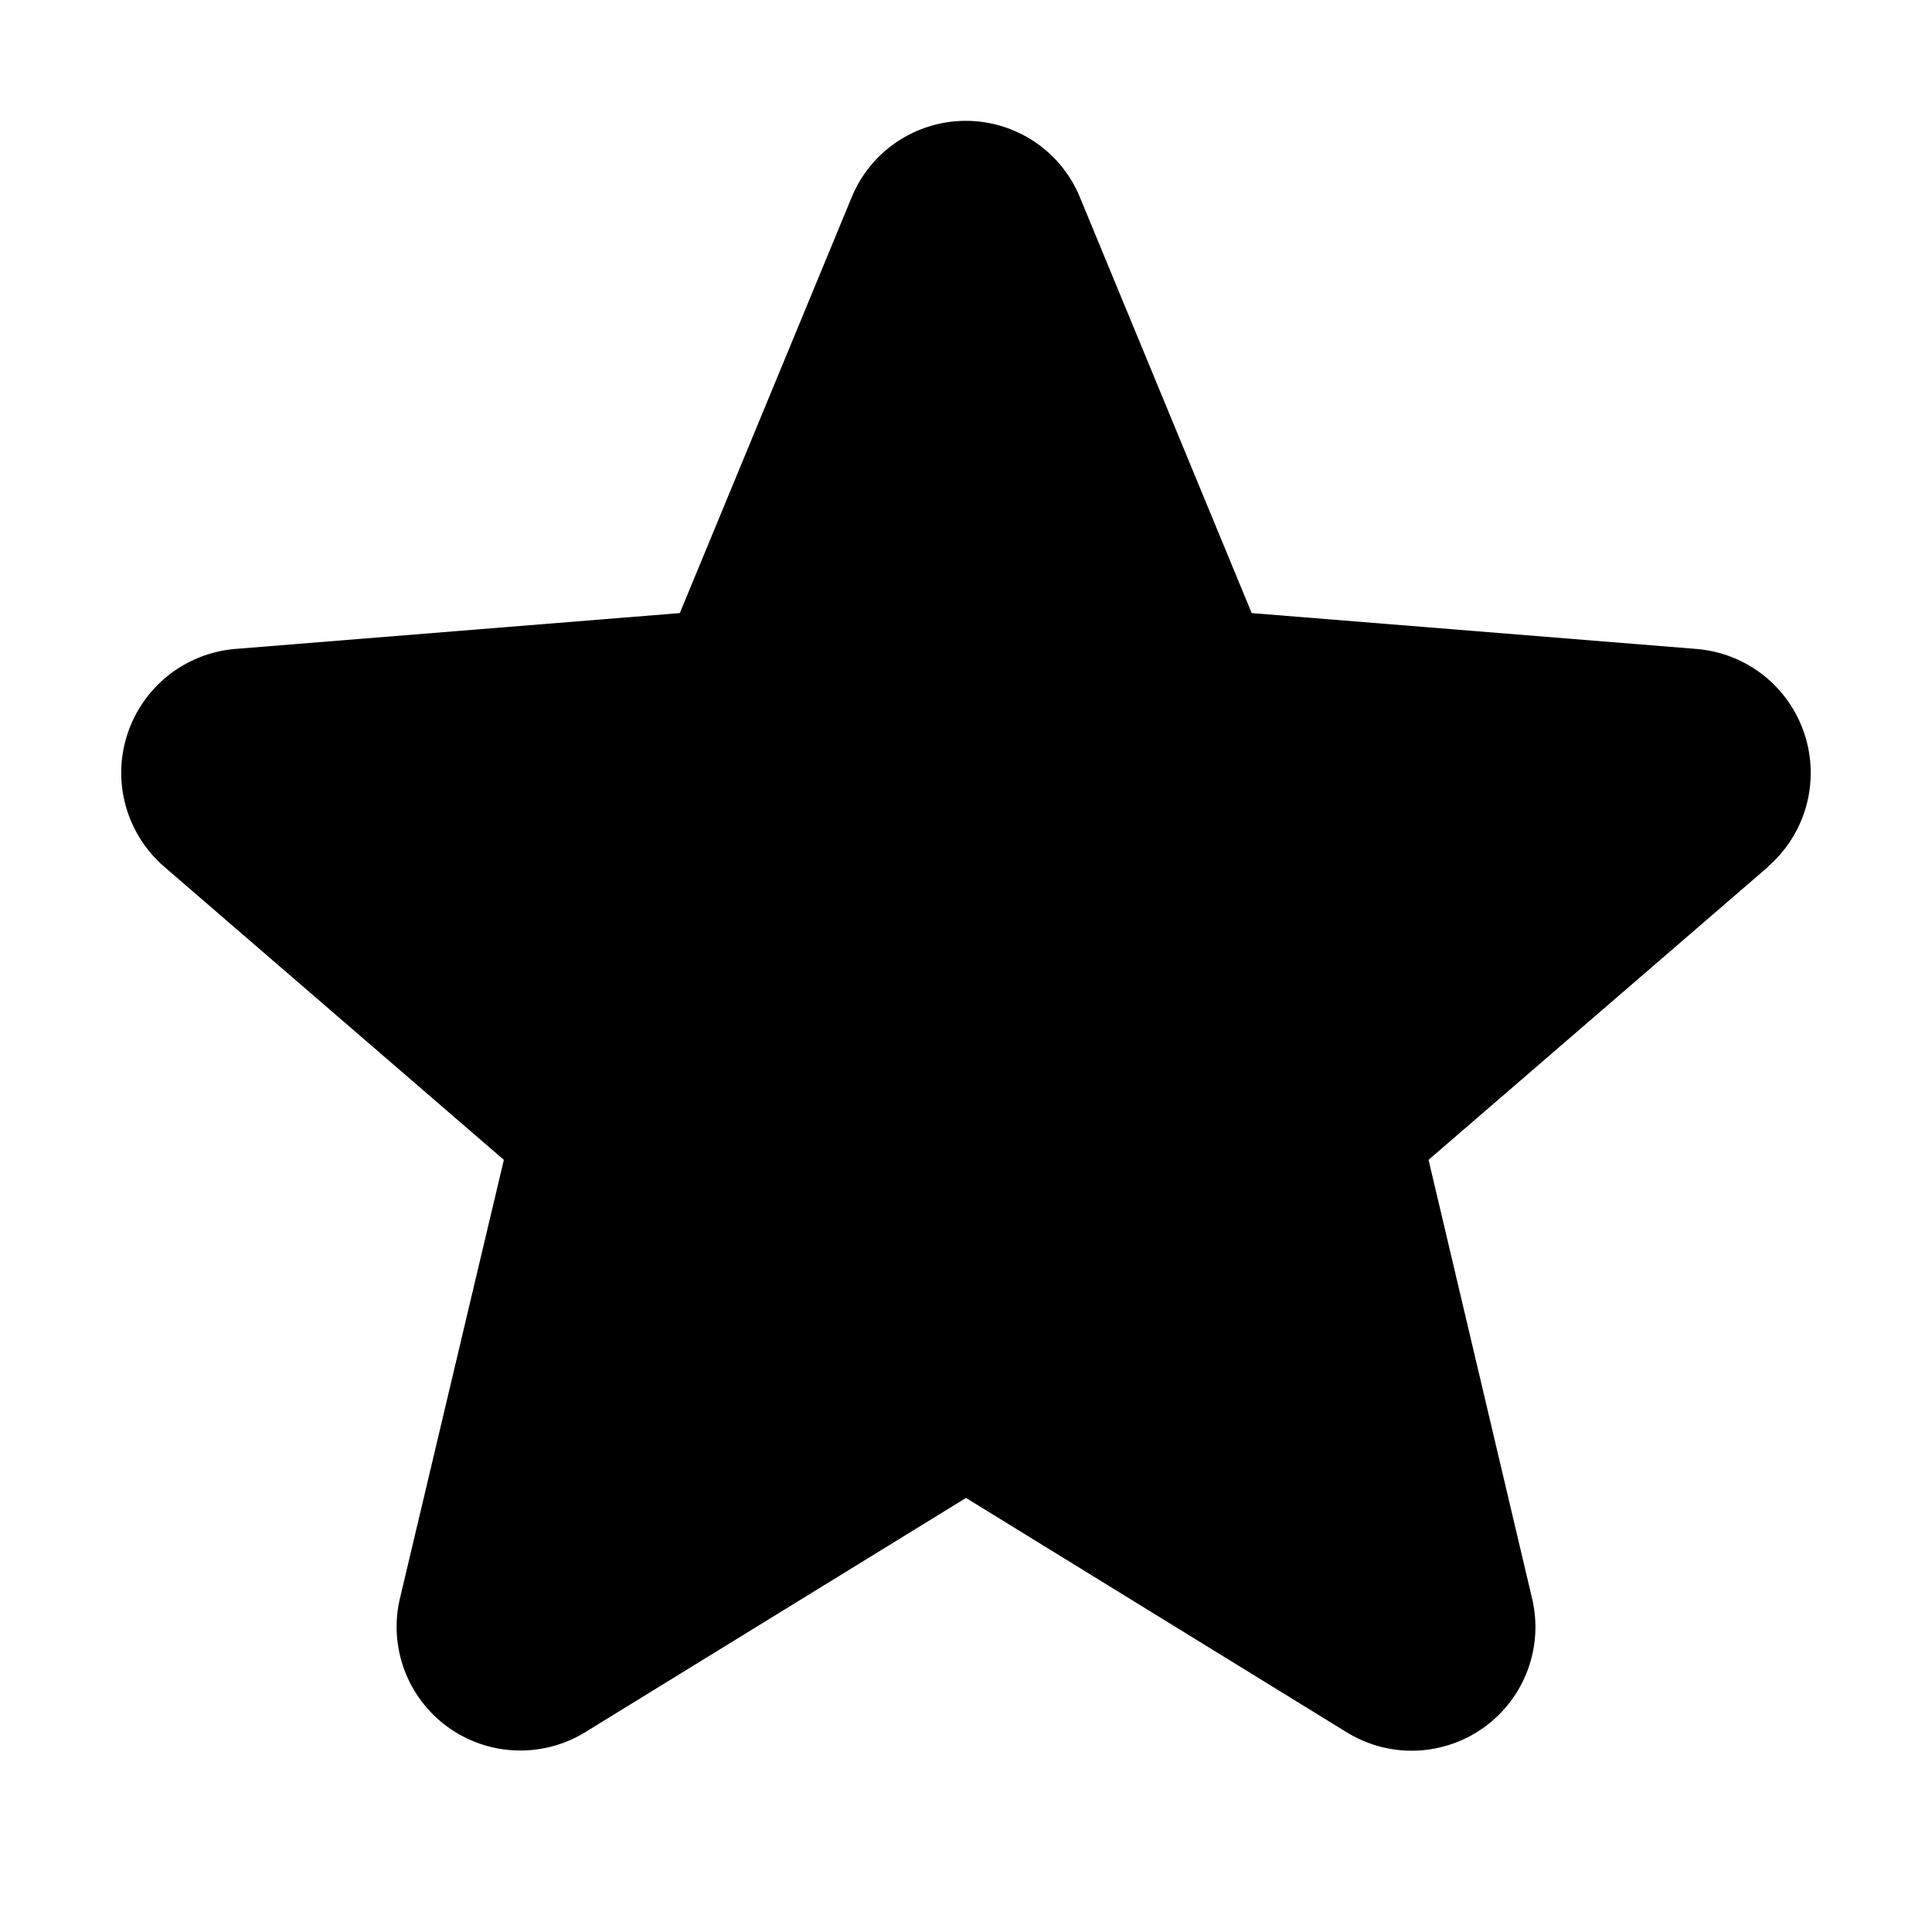
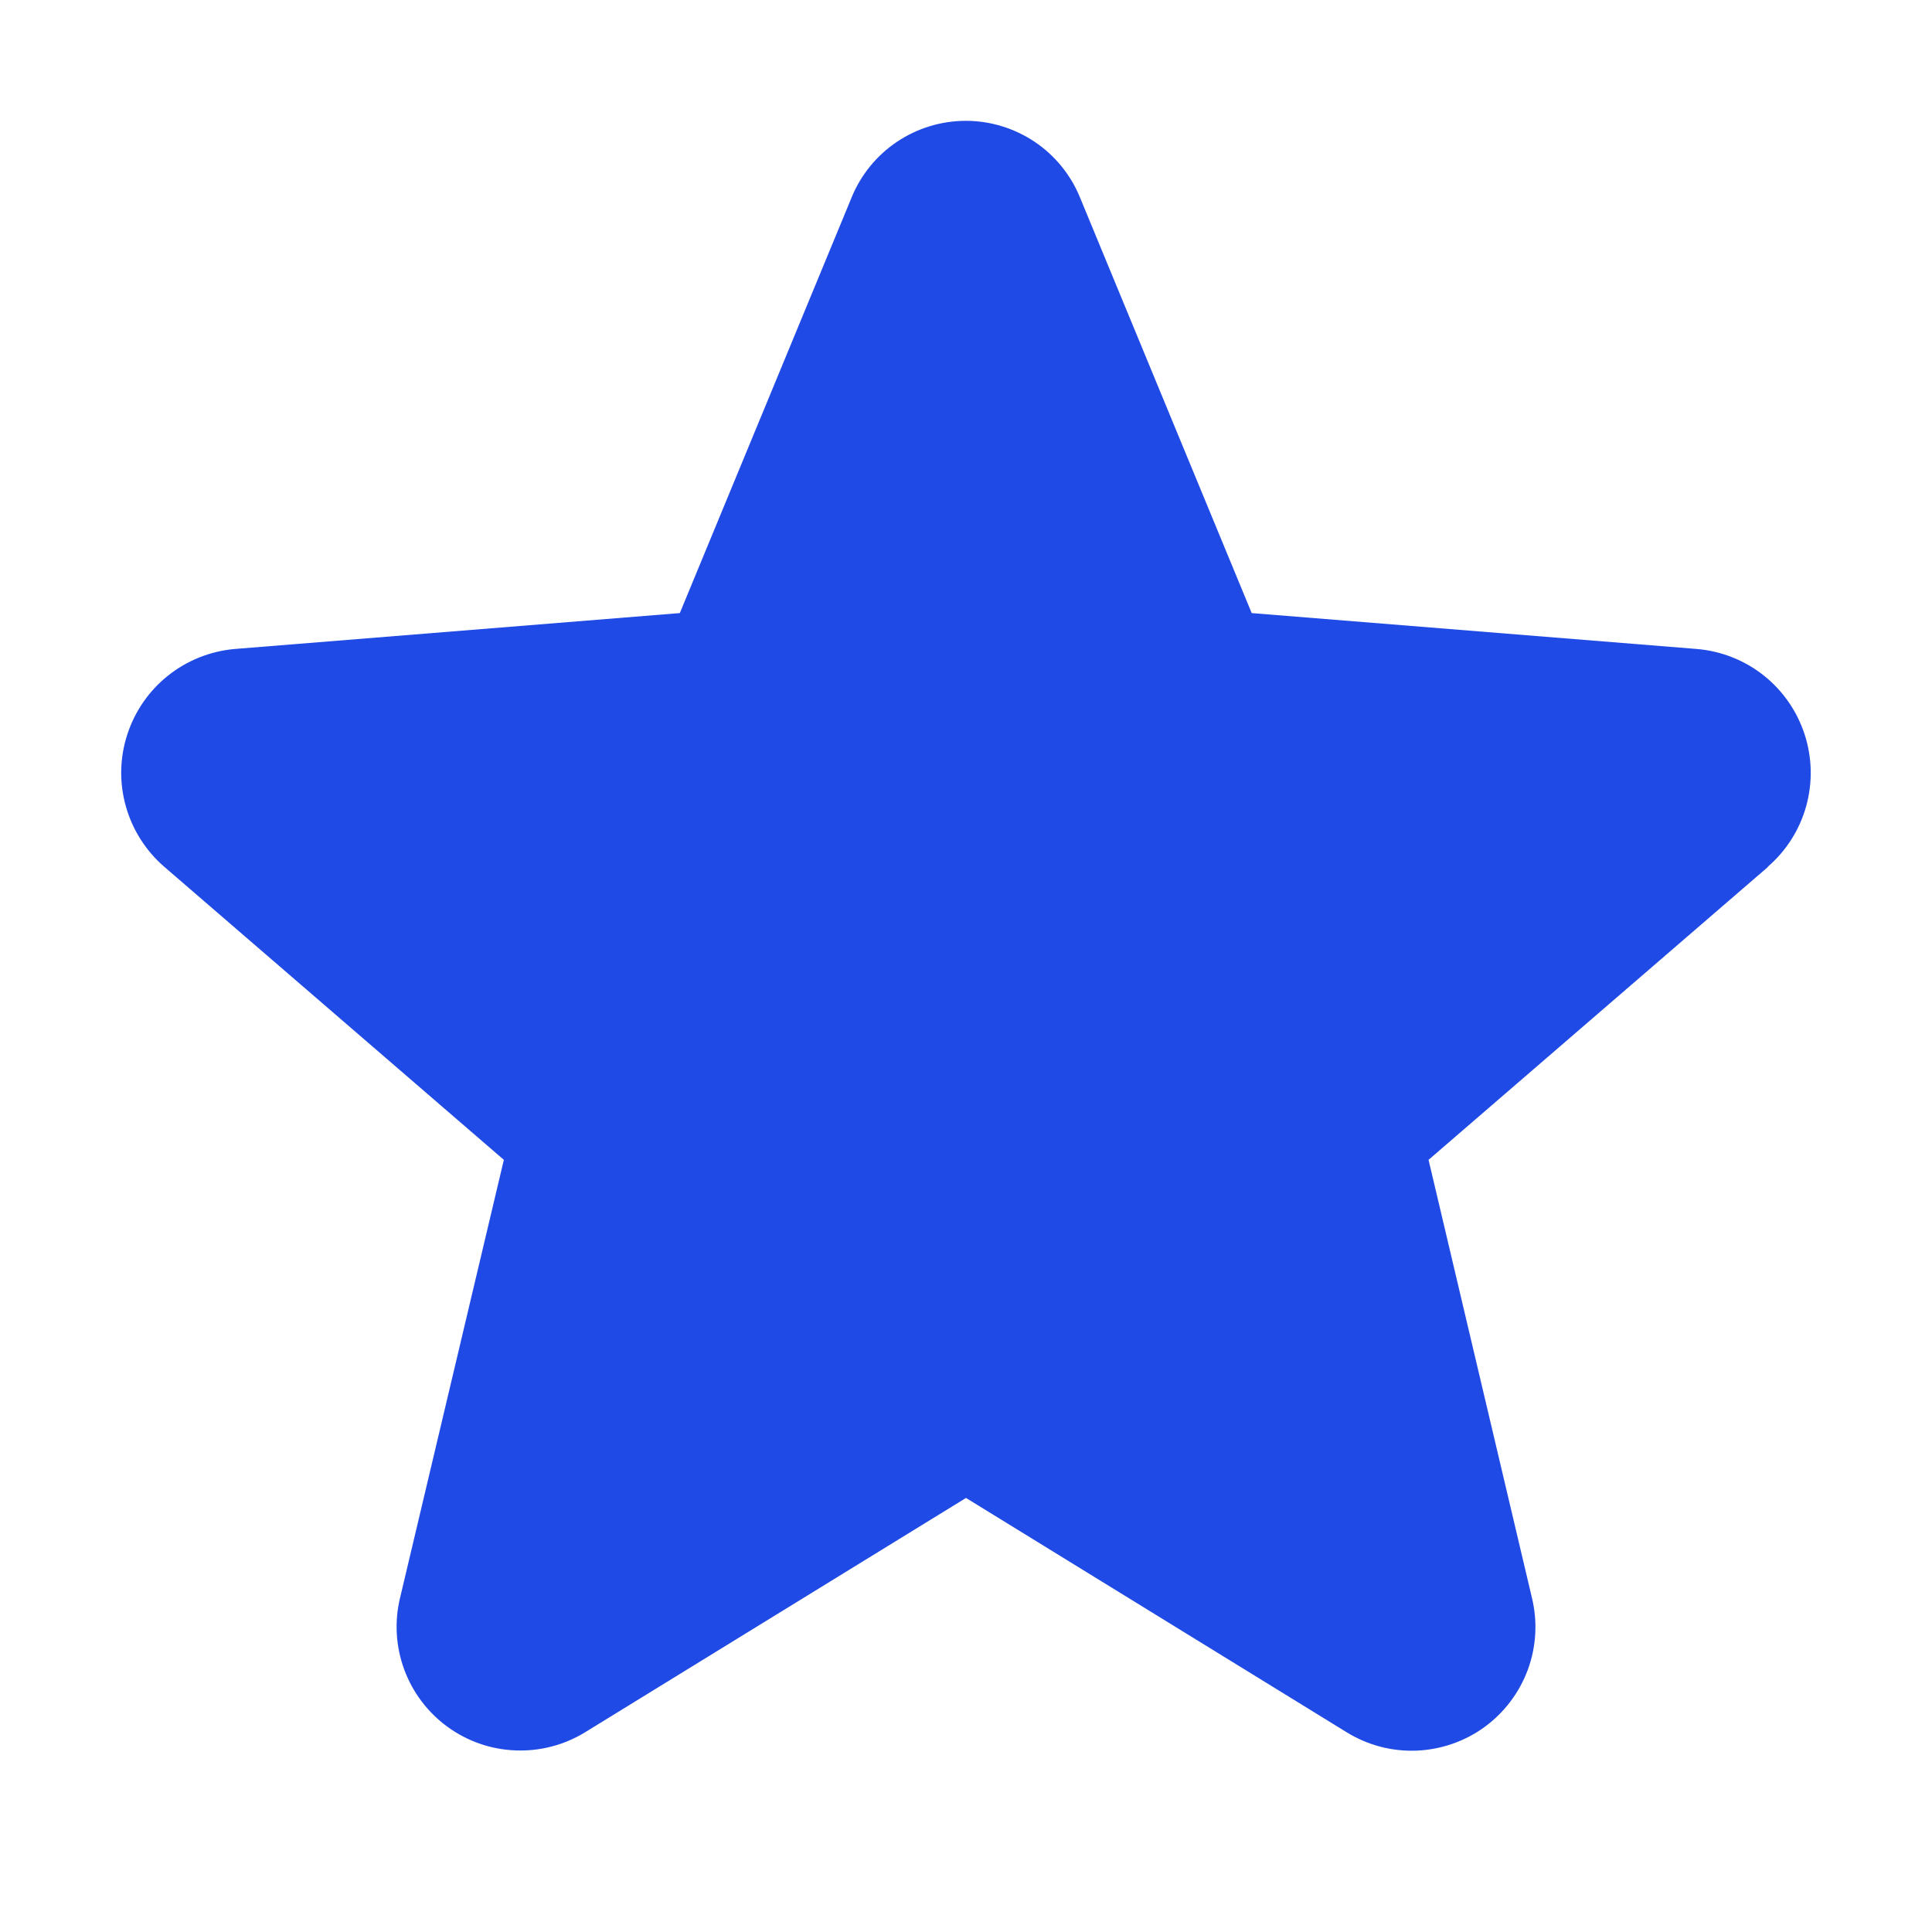
<svg xmlns="http://www.w3.org/2000/svg" width="24" height="24" viewBox="0 0 24 24" fill="none">
-   <path d="M21.965 10.767L17.746 14.408L19.031 19.852C19.102 20.147 19.084 20.457 18.979 20.742C18.874 21.027 18.686 21.275 18.441 21.454C18.195 21.633 17.901 21.734 17.598 21.747C17.294 21.759 16.994 21.681 16.734 21.522L12 18.608L7.263 21.522C7.003 21.68 6.703 21.757 6.4 21.744C6.097 21.732 5.804 21.63 5.559 21.451C5.314 21.273 5.127 21.025 5.022 20.741C4.917 20.456 4.898 20.147 4.969 19.852L6.259 14.408L2.04 10.767C1.811 10.569 1.645 10.307 1.563 10.015C1.481 9.723 1.487 9.414 1.581 9.125C1.674 8.837 1.85 8.582 2.087 8.393C2.324 8.204 2.612 8.089 2.914 8.062L8.445 7.616L10.579 2.453C10.694 2.171 10.891 1.93 11.143 1.761C11.396 1.592 11.693 1.501 11.998 1.501C12.302 1.501 12.599 1.592 12.852 1.761C13.104 1.93 13.301 2.171 13.416 2.453L15.549 7.616L21.081 8.062C21.383 8.088 21.672 8.202 21.91 8.391C22.148 8.58 22.324 8.835 22.418 9.124C22.512 9.412 22.518 9.723 22.437 10.015C22.355 10.308 22.189 10.57 21.959 10.768L21.965 10.767Z" fill="black" />
+   <path d="M21.965 10.767L17.746 14.408L19.031 19.852C19.102 20.147 19.084 20.457 18.979 20.742C18.874 21.027 18.686 21.275 18.441 21.454C18.195 21.633 17.901 21.734 17.598 21.747C17.294 21.759 16.994 21.681 16.734 21.522L12 18.608L7.263 21.522C7.003 21.68 6.703 21.757 6.4 21.744C6.097 21.732 5.804 21.63 5.559 21.451C5.314 21.273 5.127 21.025 5.022 20.741C4.917 20.456 4.898 20.147 4.969 19.852L6.259 14.408L2.04 10.767C1.811 10.569 1.645 10.307 1.563 10.015C1.481 9.723 1.487 9.414 1.581 9.125C1.674 8.837 1.85 8.582 2.087 8.393C2.324 8.204 2.612 8.089 2.914 8.062L8.445 7.616L10.579 2.453C10.694 2.171 10.891 1.93 11.143 1.761C11.396 1.592 11.693 1.501 11.998 1.501C12.302 1.501 12.599 1.592 12.852 1.761C13.104 1.93 13.301 2.171 13.416 2.453L15.549 7.616L21.081 8.062C21.383 8.088 21.672 8.202 21.91 8.391C22.148 8.58 22.324 8.835 22.418 9.124C22.512 9.412 22.518 9.723 22.437 10.015C22.355 10.308 22.189 10.57 21.959 10.768L21.965 10.767Z" fill="#204AE5" />
</svg>
